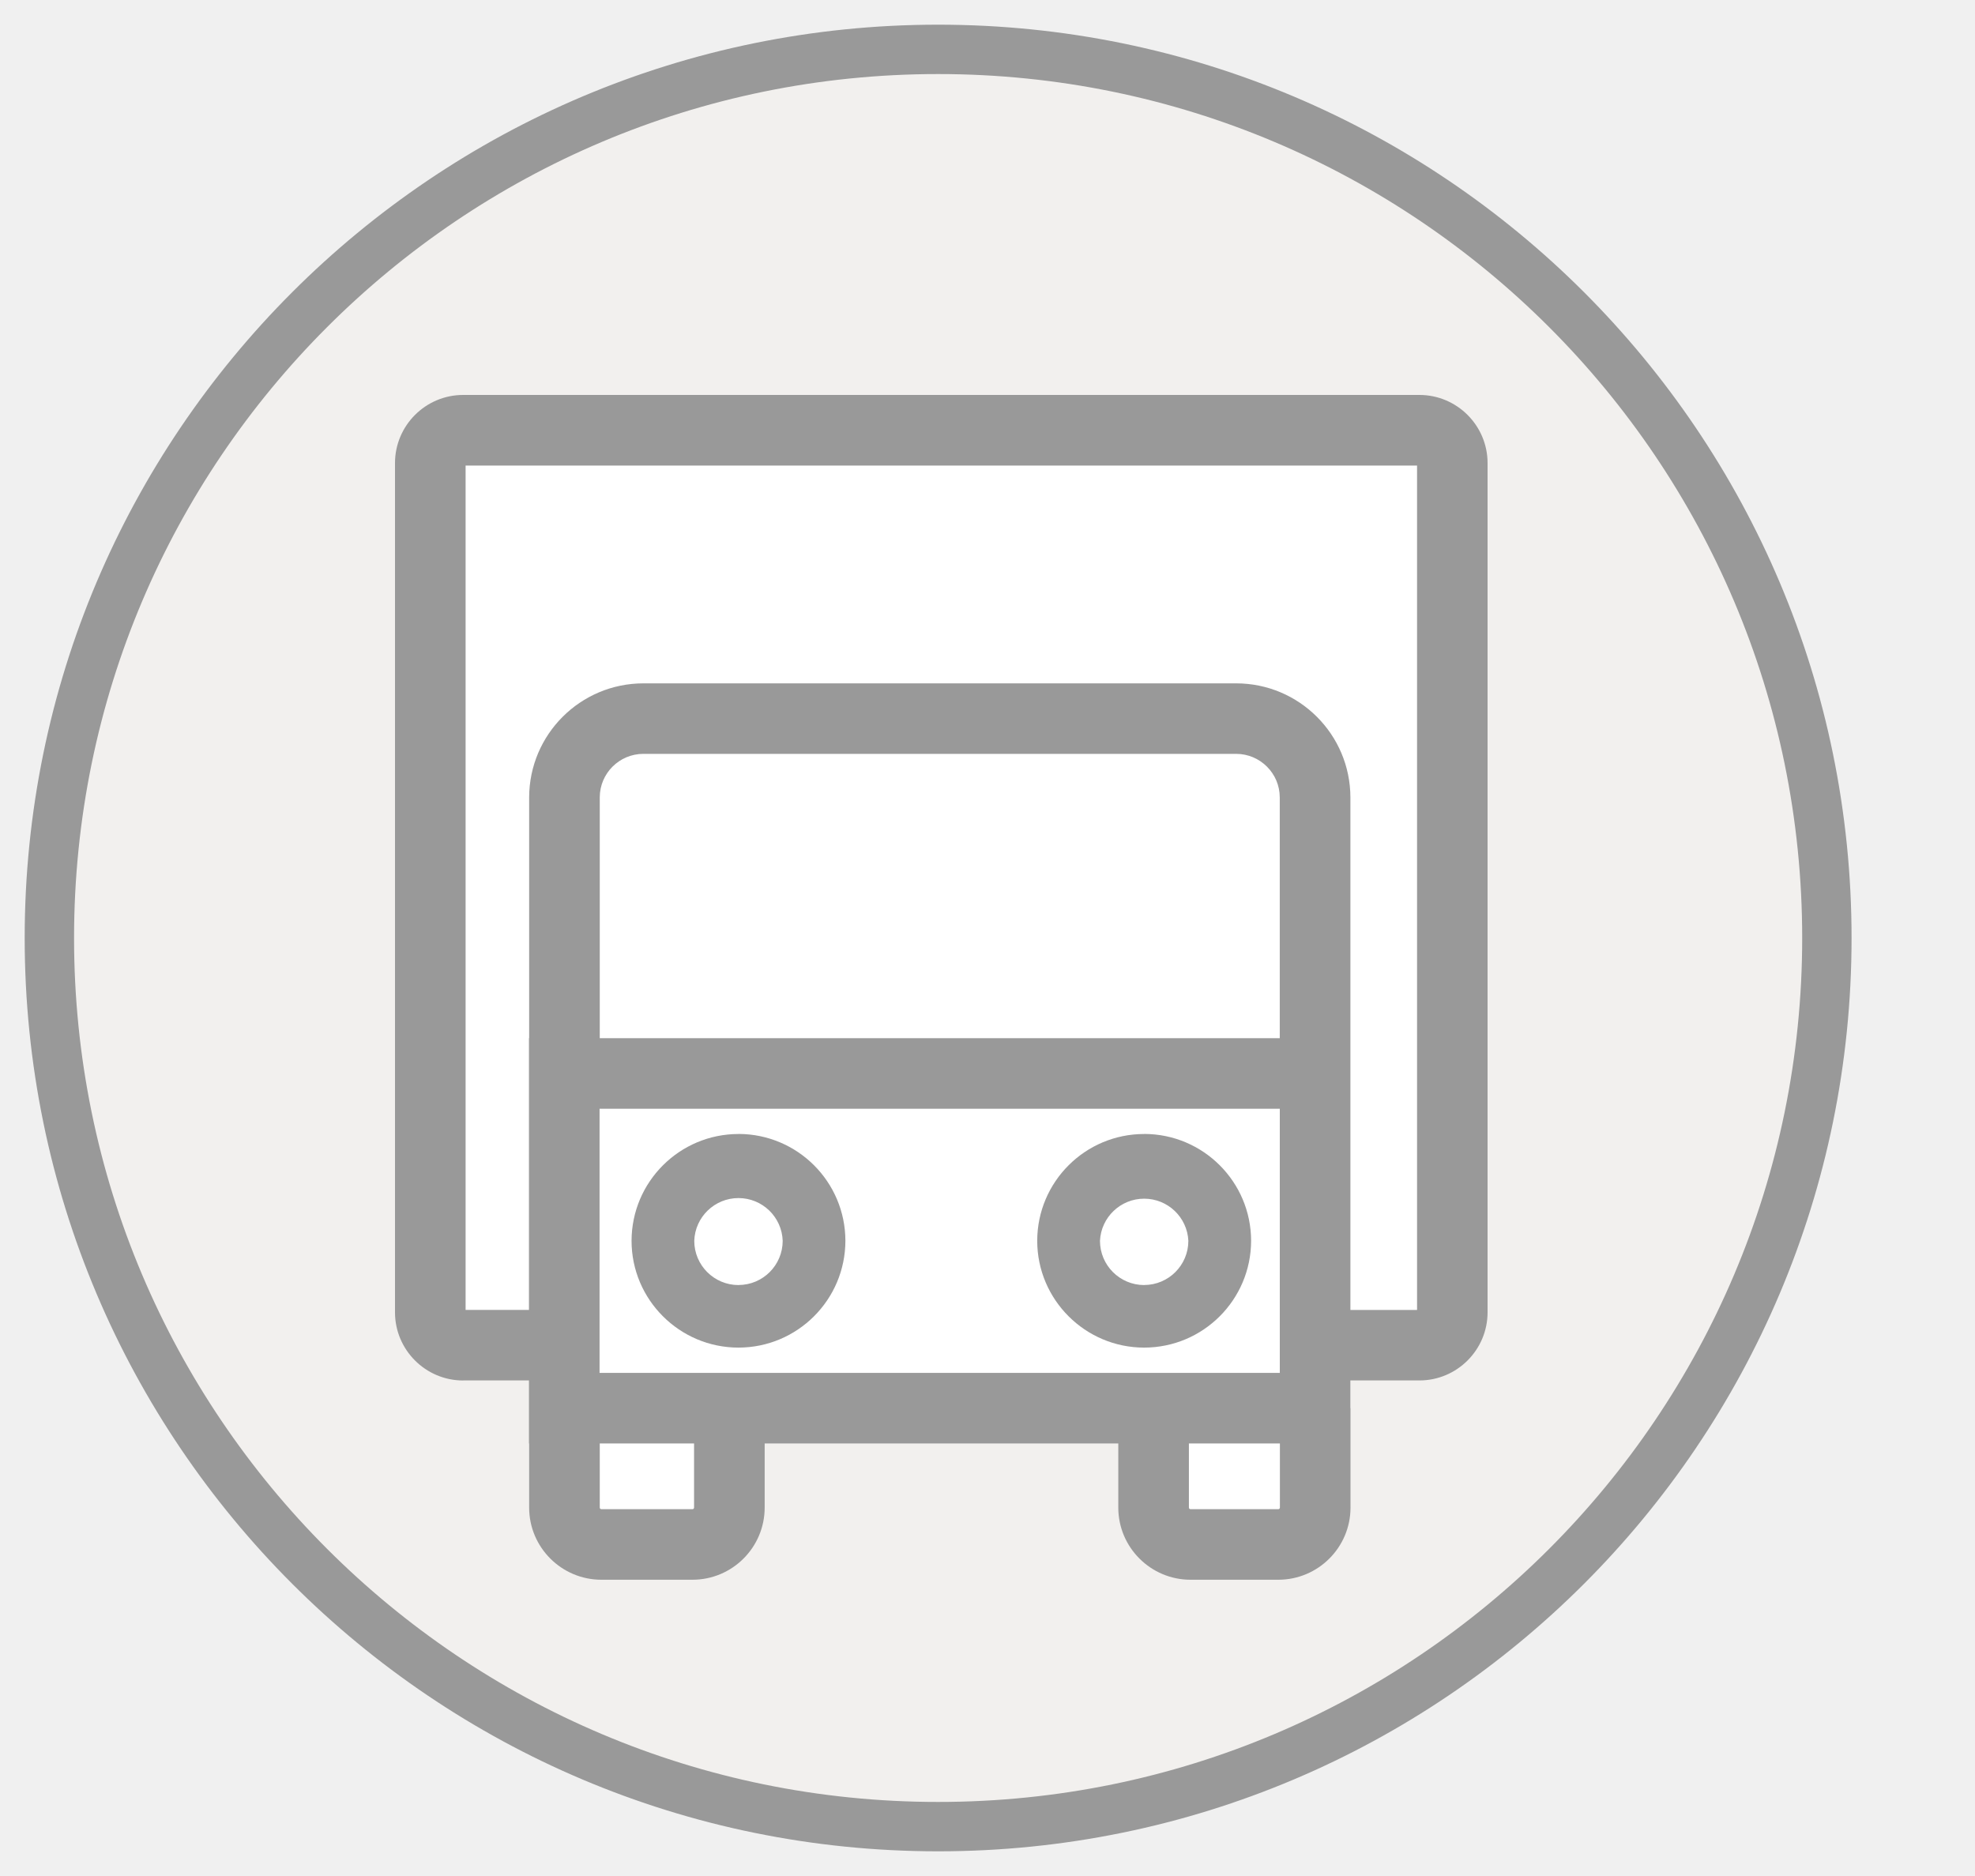
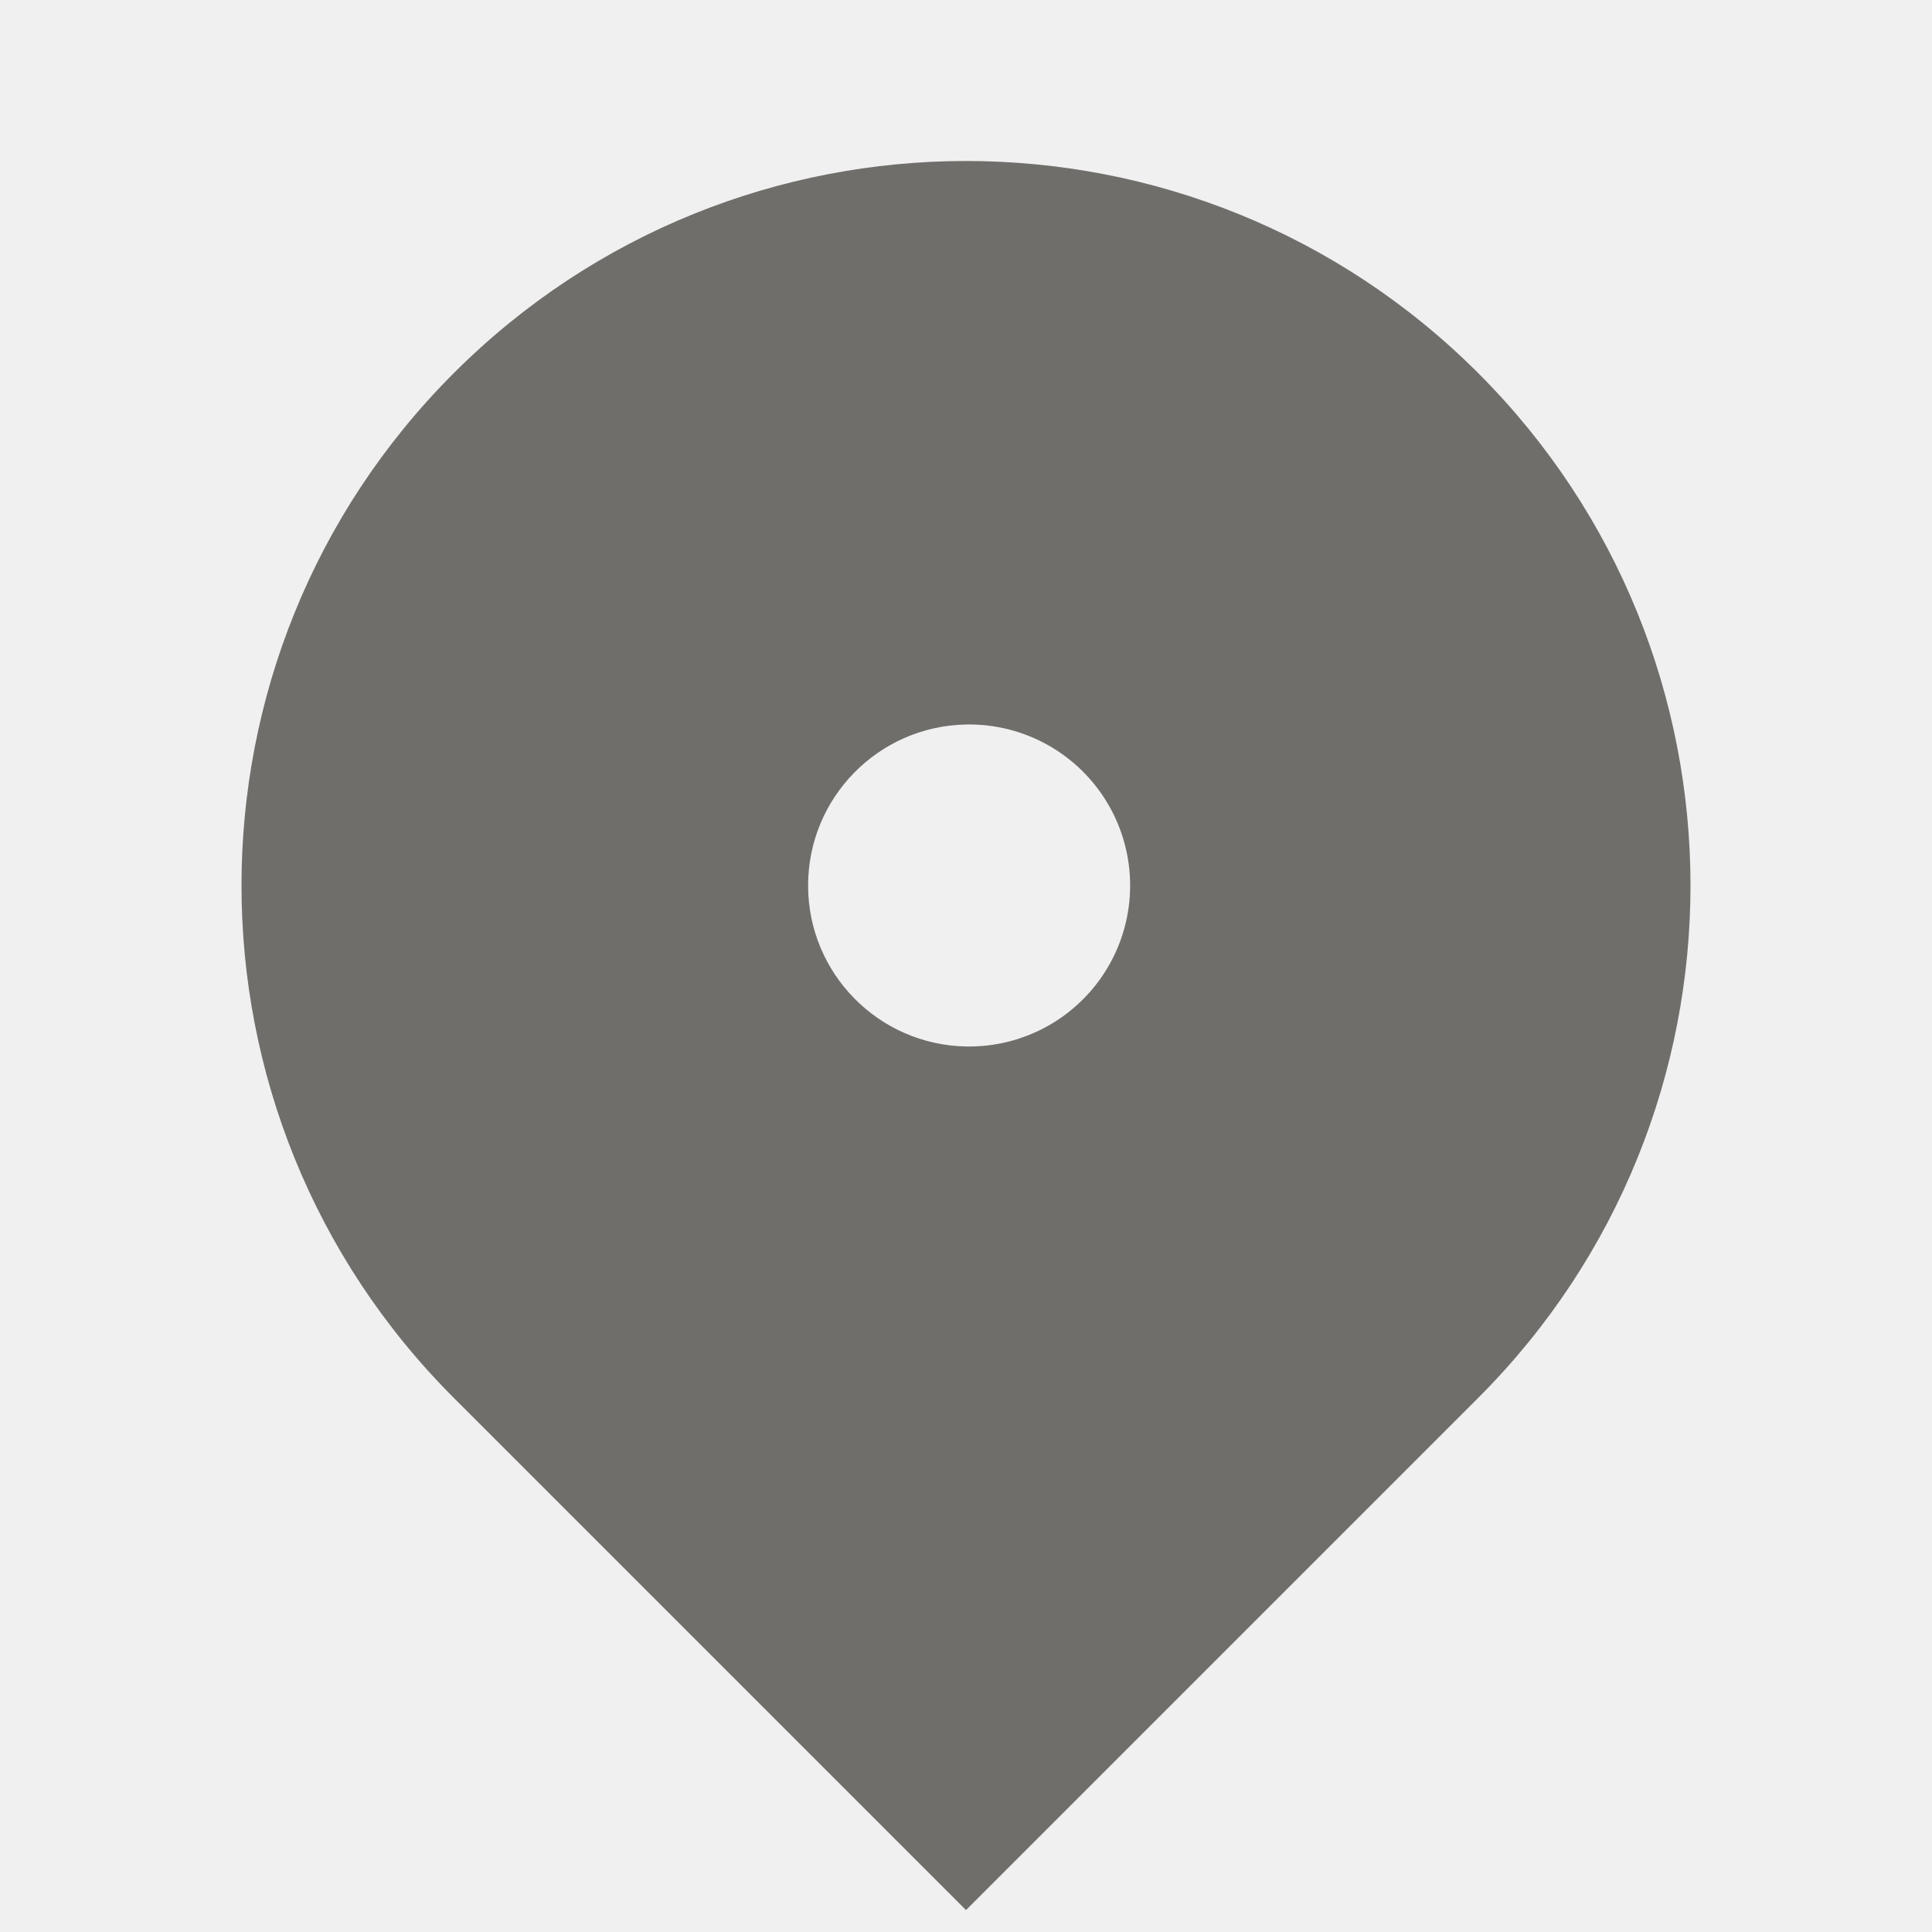
- <svg xmlns="http://www.w3.org/2000/svg" width="40" height="38" viewBox="0 0 40 38" fill="none">
-   <circle cx="19" cy="19" r="18" fill="#F2F0EE" stroke="#999" />
-   <g clip-path="url(#99yqt0ieca)">
-     <path d="M9 27 8.5 9c5.833-.167 17.6-.5 18-.5.4 0 1.833.333 2.5.5l.5 17.5-1.5 1c-.5 0-1.5.1-1.5.5v3l-2 .5-1-1L23 29h-8.5l-.5 2-2.5-.5-.5-3-2-.5z" fill="#fff" />
-     <path d="M14.957 22.97a2.168 2.168 0 0 0-2.166 2.163c0 1.193.972 2.164 2.166 2.164a2.168 2.168 0 0 0 2.165-2.164 2.168 2.168 0 0 0-2.165-2.164zm0 3.06a.896.896 0 0 1-.896-.896.896.896 0 0 1 1.791 0 .896.896 0 0 1-.895.895zM23.173 22.97a2.167 2.167 0 0 0-2.166 2.163c0 1.193.972 2.164 2.166 2.164a2.168 2.168 0 0 0 2.166-2.164 2.168 2.168 0 0 0-2.166-2.164zm0 3.06a.896.896 0 0 1-.895-.896.896.896 0 0 1 1.79 0 .896.896 0 0 1-.895.895z" fill="#999" />
-     <path d="M9.38 27.962h1.333v1.276h.004v1.3c0 .806.657 1.461 1.463 1.461h1.844c.808 0 1.463-.656 1.463-1.462v-1.299h7.162v1.3c0 .806.657 1.461 1.463 1.461h1.777c.808 0 1.463-.656 1.463-1.462v-2.013h-.003v-.562h1.399c.76 0 1.38-.619 1.38-1.38V9.38c0-.76-.62-1.38-1.38-1.38H9.38C8.62 8 8 8.619 8 9.38v17.203c0 .76.62 1.38 1.38 1.38v-.001zm16.539-6.933H12.147v-4.877c0-.486.396-.882.883-.882h12.006c.486 0 .883.396.883.882v4.877zm-13.776 6.78v-5.35H25.92v5.35H12.143zm1.914 2.728a.033.033 0 0 1-.033.033H12.18a.033.033 0 0 1-.033-.033v-1.299h1.91v1.3zm11.832.033h-1.777a.033.033 0 0 1-.033-.033v-1.299h1.843v1.3a.033.033 0 0 1-.033.032zM9.43 9.43H28.7v17.104h-1.35V16.152a2.315 2.315 0 0 0-2.313-2.31H13.03a2.315 2.315 0 0 0-2.313 2.31v4.877h-.004v5.504H9.43V9.429z" fill="#999" />
-   </g>
-   <defs>
-     <clipPath id="99yqt0ieca">
-       <path fill="#fff" transform="translate(8 8)" d="M0 0h22.13v24H0z" />
-     </clipPath>
-   </defs>
+ <svg xmlns="http://www.w3.org/2000/svg" width="32" height="32" viewBox="0 0 32 32" fill="none">
+   <path d="M24.485 23.152 16 31.637l-8.485-8.485a12 12 0 1 1 16.97 0zM16 17.333A2.667 2.667 0 1 0 16 12a2.667 2.667 0 0 0 0 5.333z" fill="#706E6B" />
</svg>
